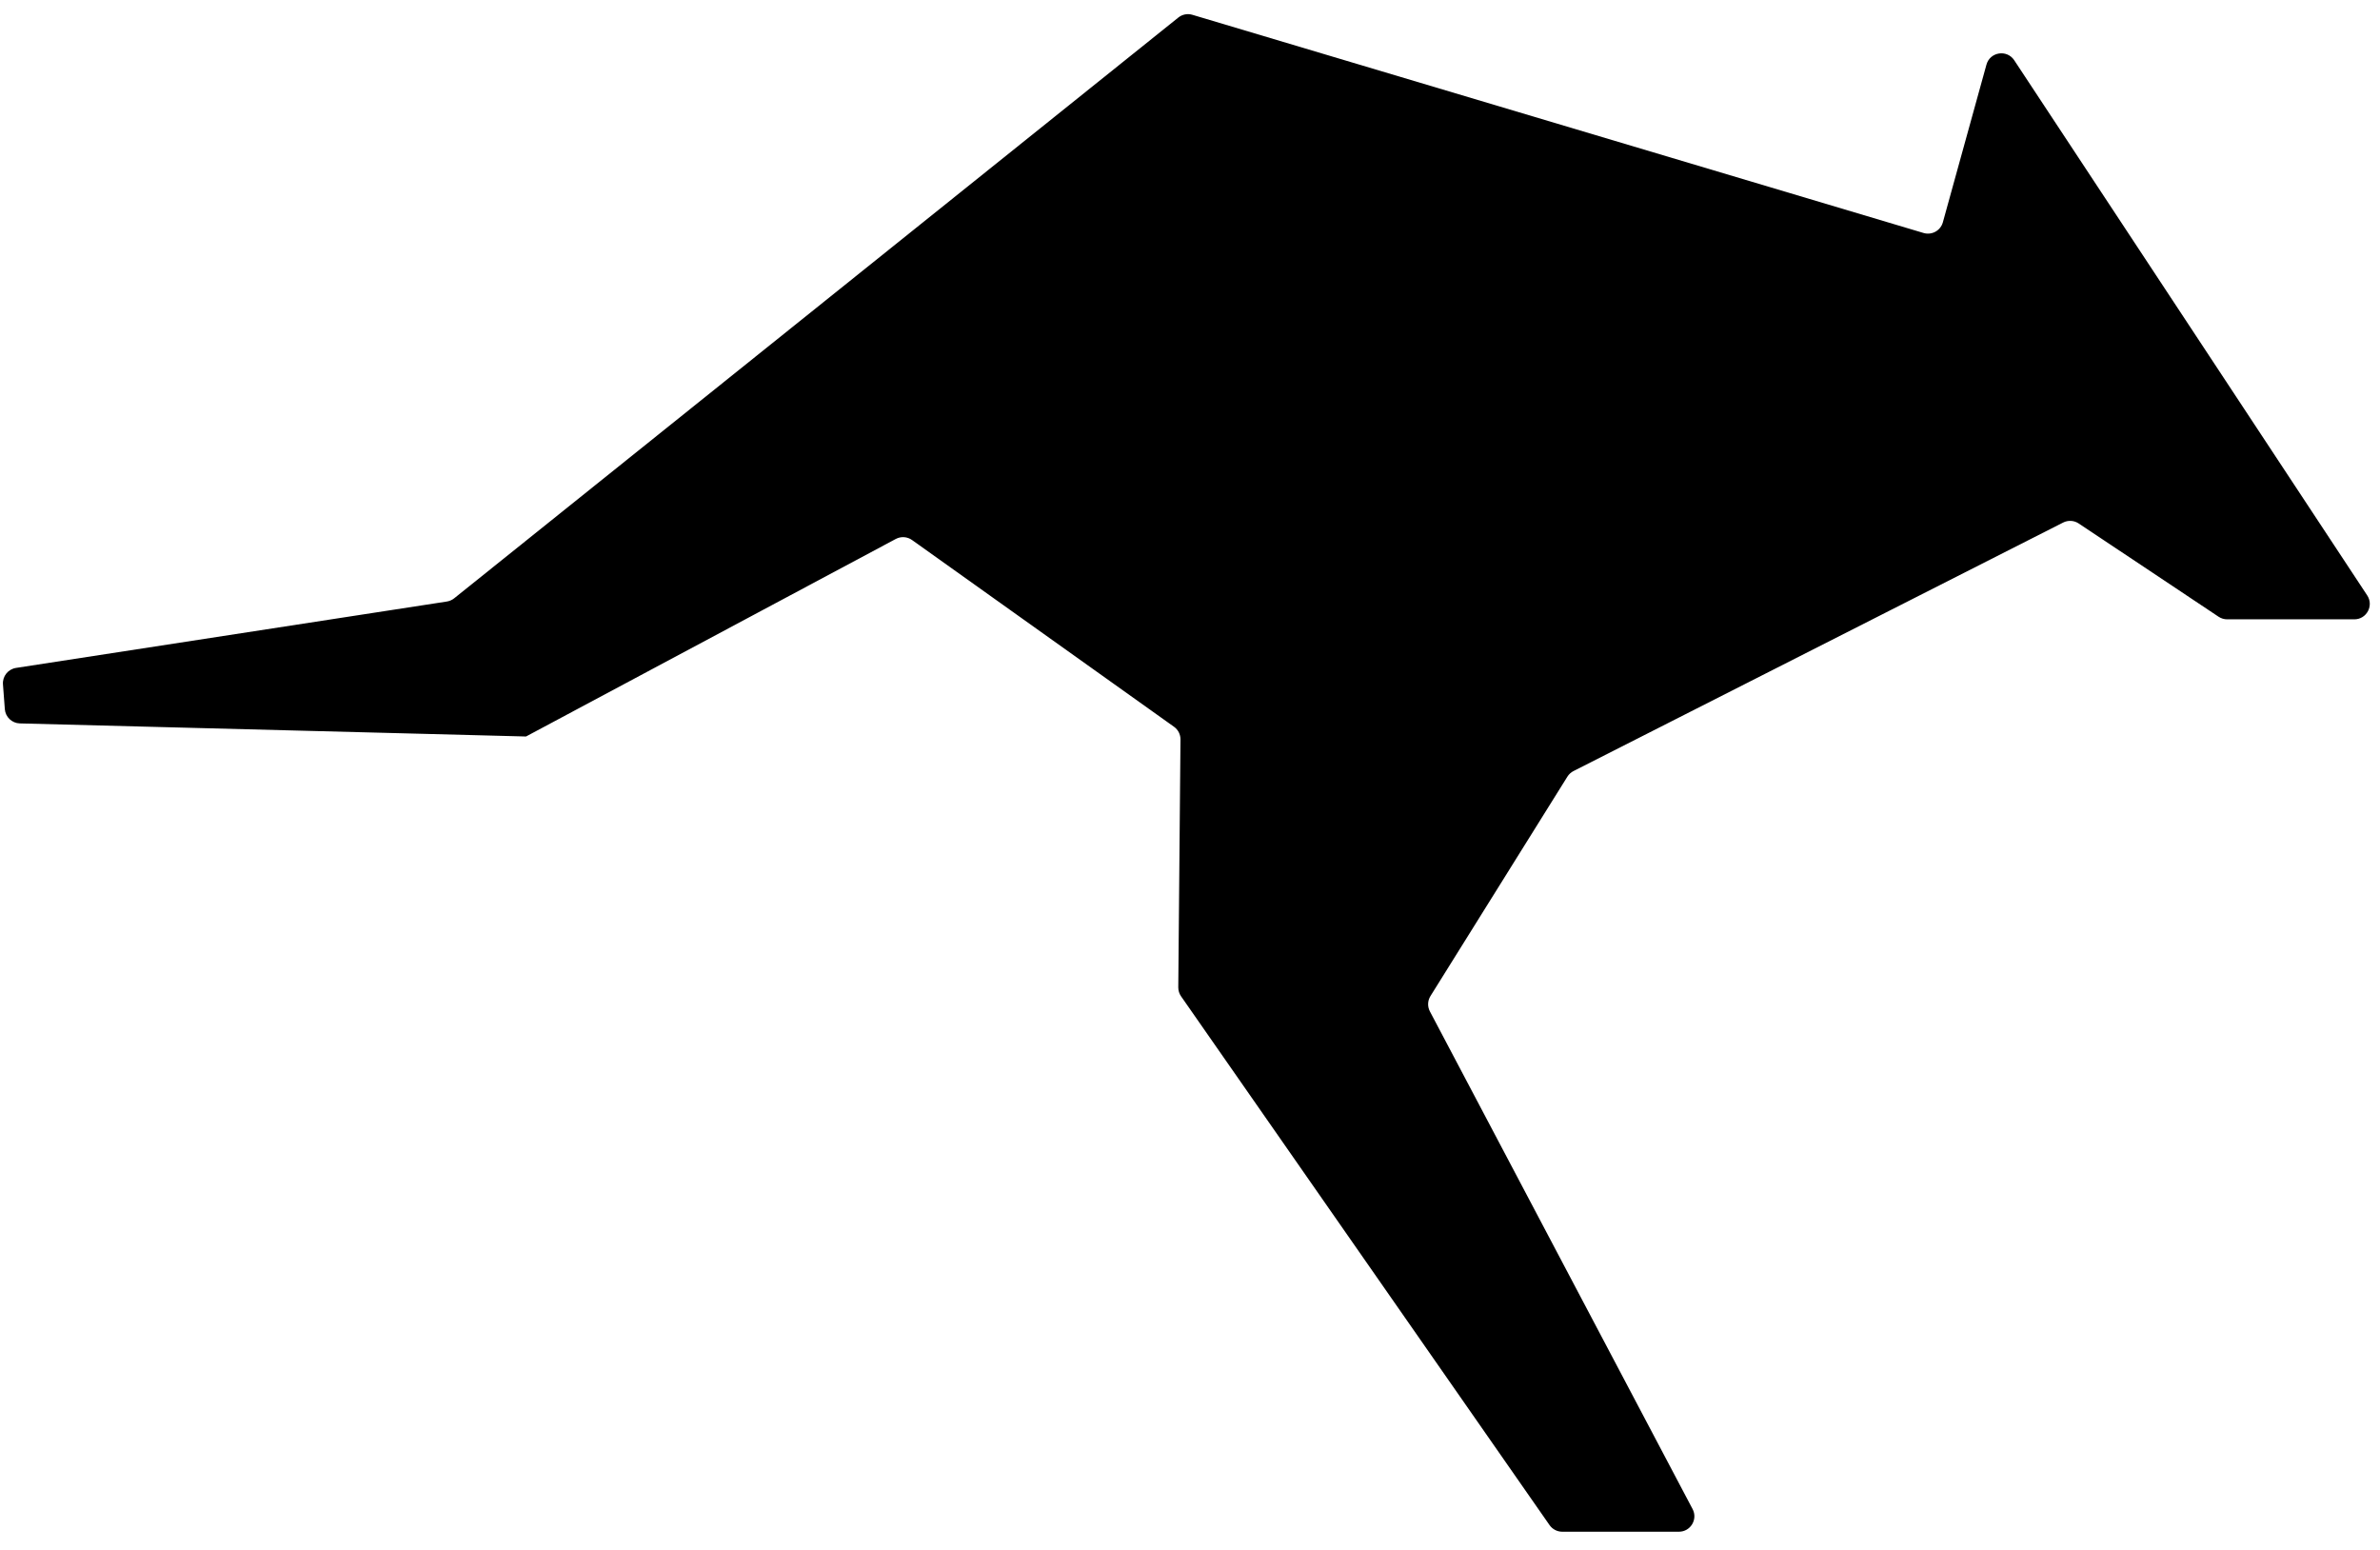
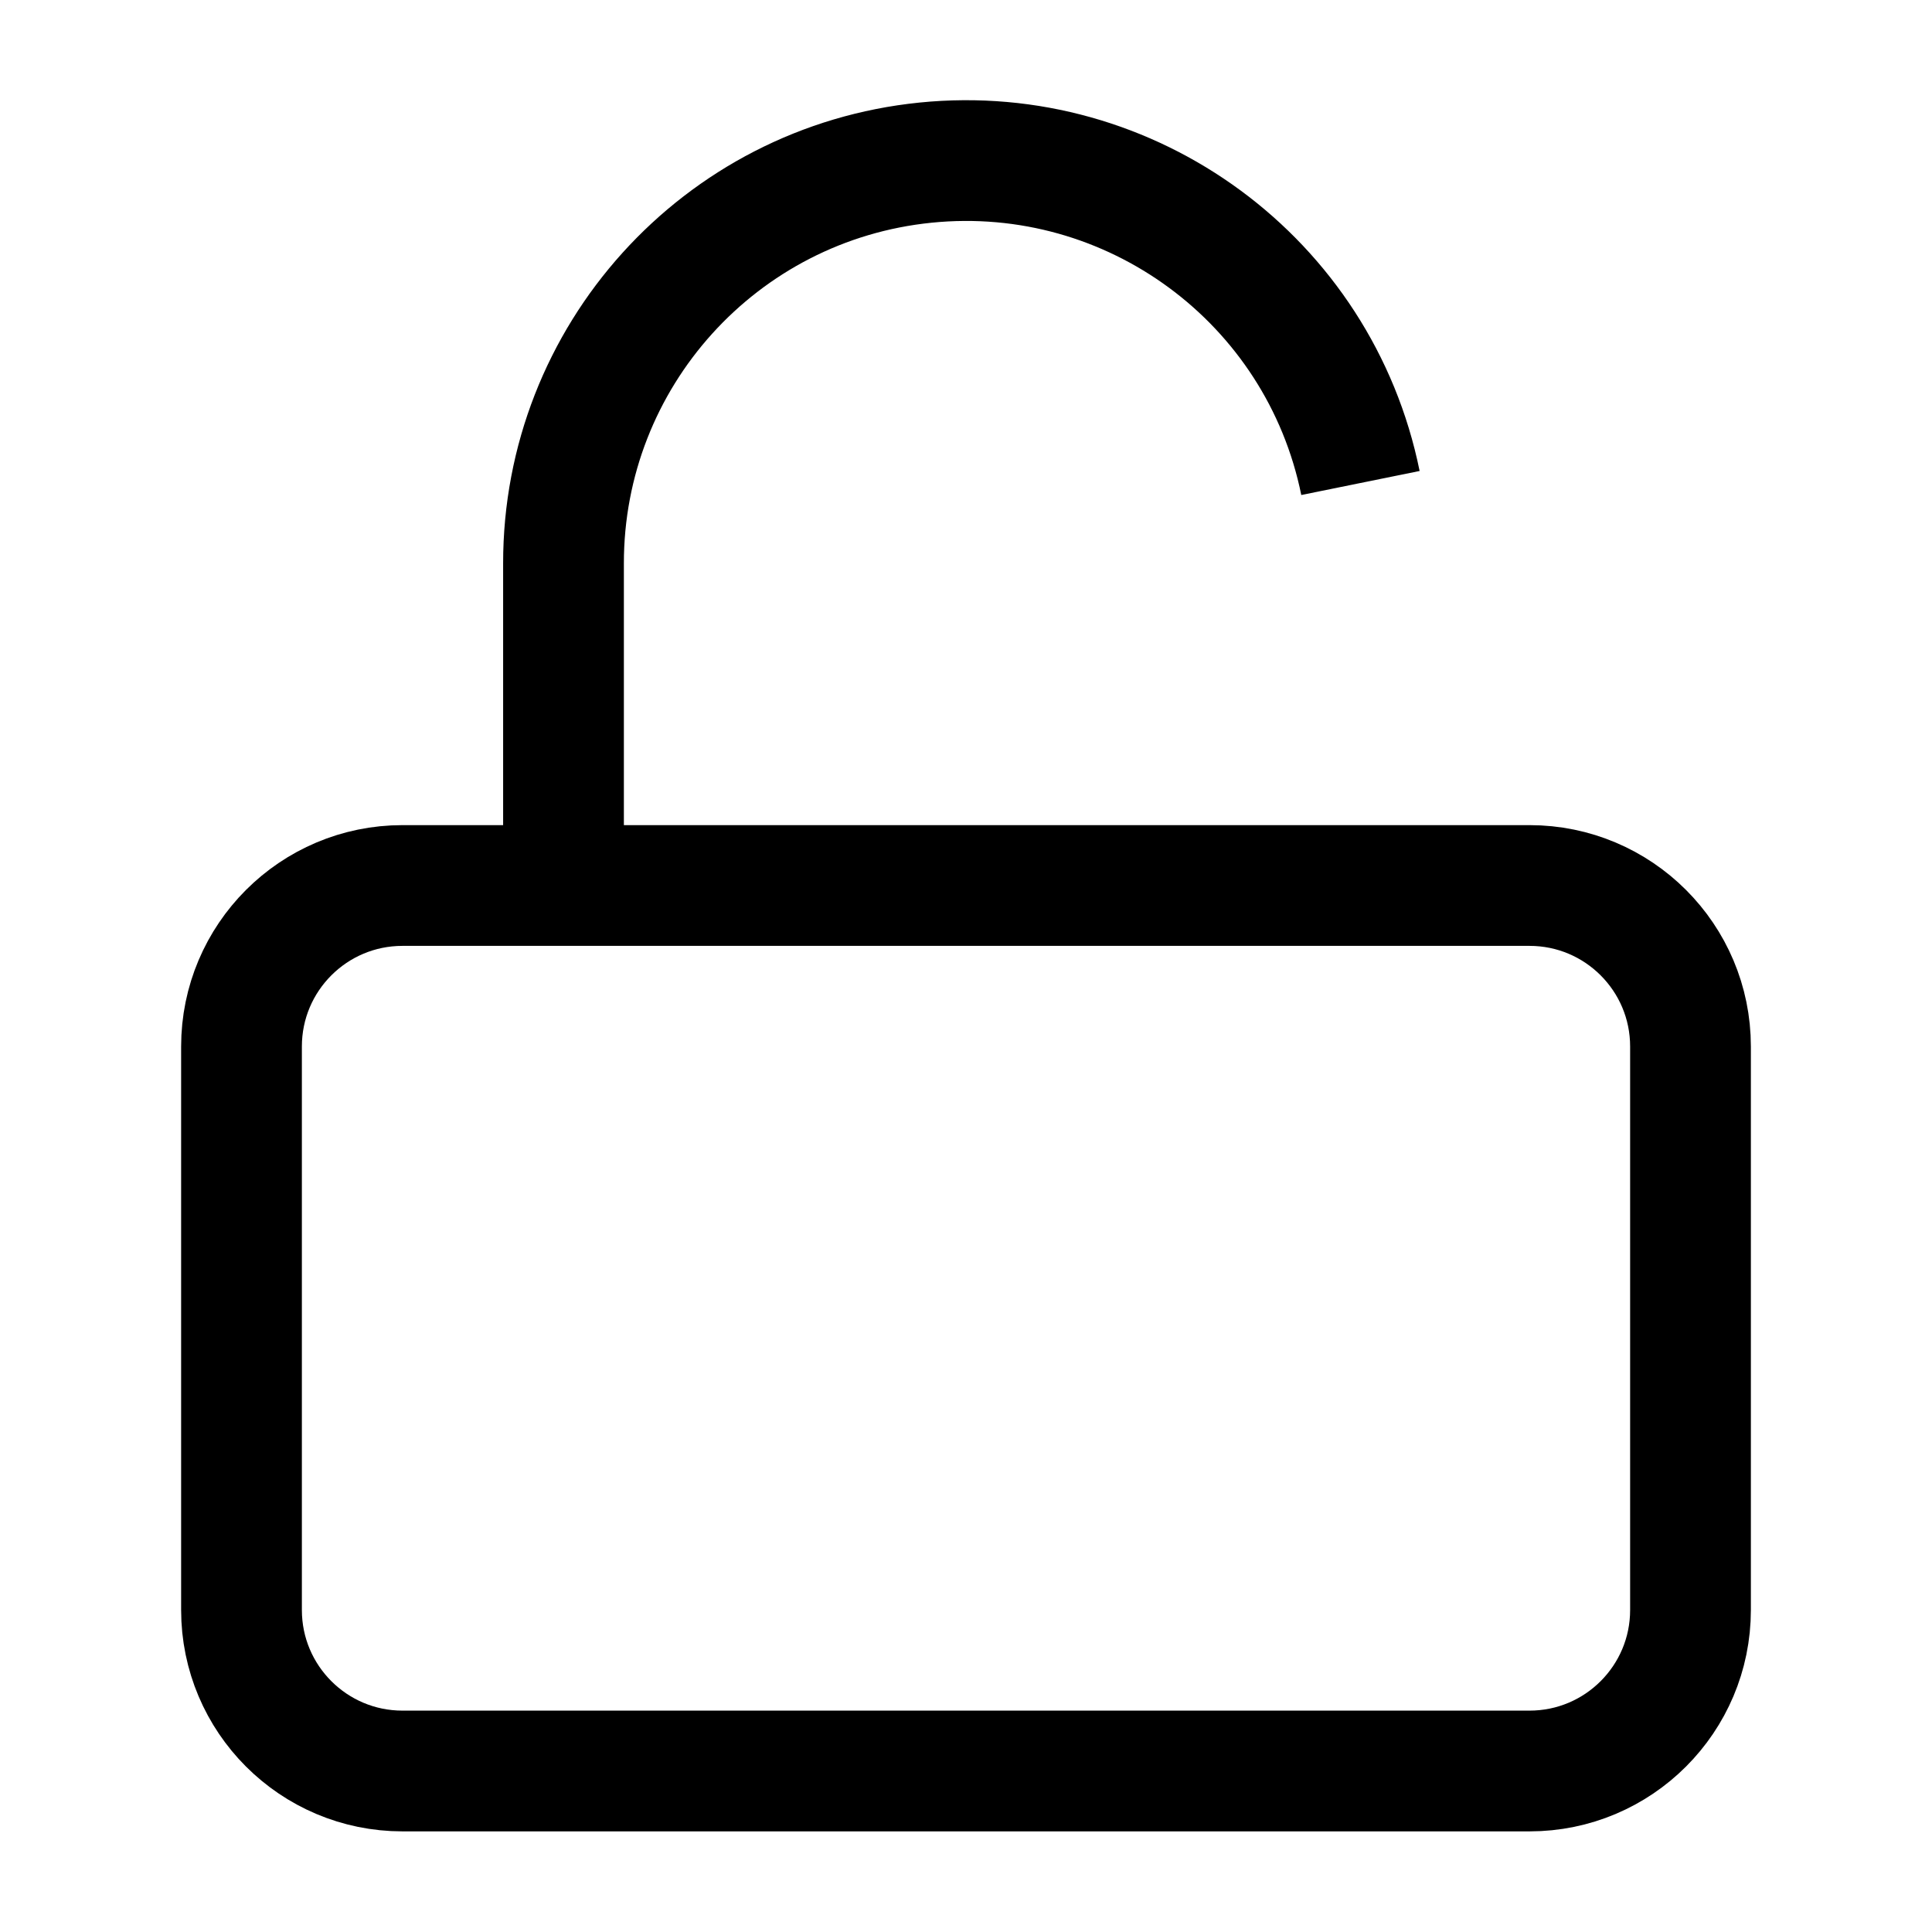
- <svg xmlns="http://www.w3.org/2000/svg" width="106" height="69" viewBox="0 0 106 69" fill="none">
-   <path d="M88.472 2.879L86.531 9.899C86.428 10.271 86.04 10.485 85.67 10.375L53.106 0.659C52.889 0.594 52.655 0.64 52.479 0.782L20.228 26.645C20.134 26.72 20.021 26.769 19.902 26.788L0.713 29.745C0.358 29.8 0.105 30.119 0.132 30.477L0.215 31.58C0.242 31.932 0.531 32.207 0.884 32.216L23.172 32.792L23.427 32.799L39.896 24.002C40.126 23.879 40.407 23.897 40.62 24.049L52.288 32.366C52.471 32.496 52.578 32.708 52.576 32.932L52.478 43.969C52.477 44.111 52.52 44.251 52.601 44.368L69.014 67.919C69.143 68.103 69.354 68.213 69.579 68.213H74.775C75.293 68.213 75.626 67.662 75.384 67.204L63.685 45.043C63.571 44.826 63.58 44.565 63.71 44.357L69.809 34.586C69.876 34.48 69.97 34.394 70.082 34.337L91.888 23.271C92.109 23.159 92.374 23.174 92.581 23.312L98.812 27.466C98.926 27.541 99.058 27.581 99.194 27.581H104.856C105.404 27.581 105.732 26.972 105.43 26.514L89.71 2.684C89.384 2.191 88.629 2.31 88.472 2.879Z" fill="currentColor" />
+ <svg xmlns="http://www.w3.org/2000/svg" width="100" height="100" viewBox="0 0 24 24" fill="none" stroke="#000000" stroke-width="1.5" stroke-linecap="butt" stroke-linejoin="arcs">
+   <rect x="3" y="11" width="18" height="11" rx="2" ry="2" />
+   <path d="M7 11V7a5 5 0 0 1 9.9-1" />
</svg>
